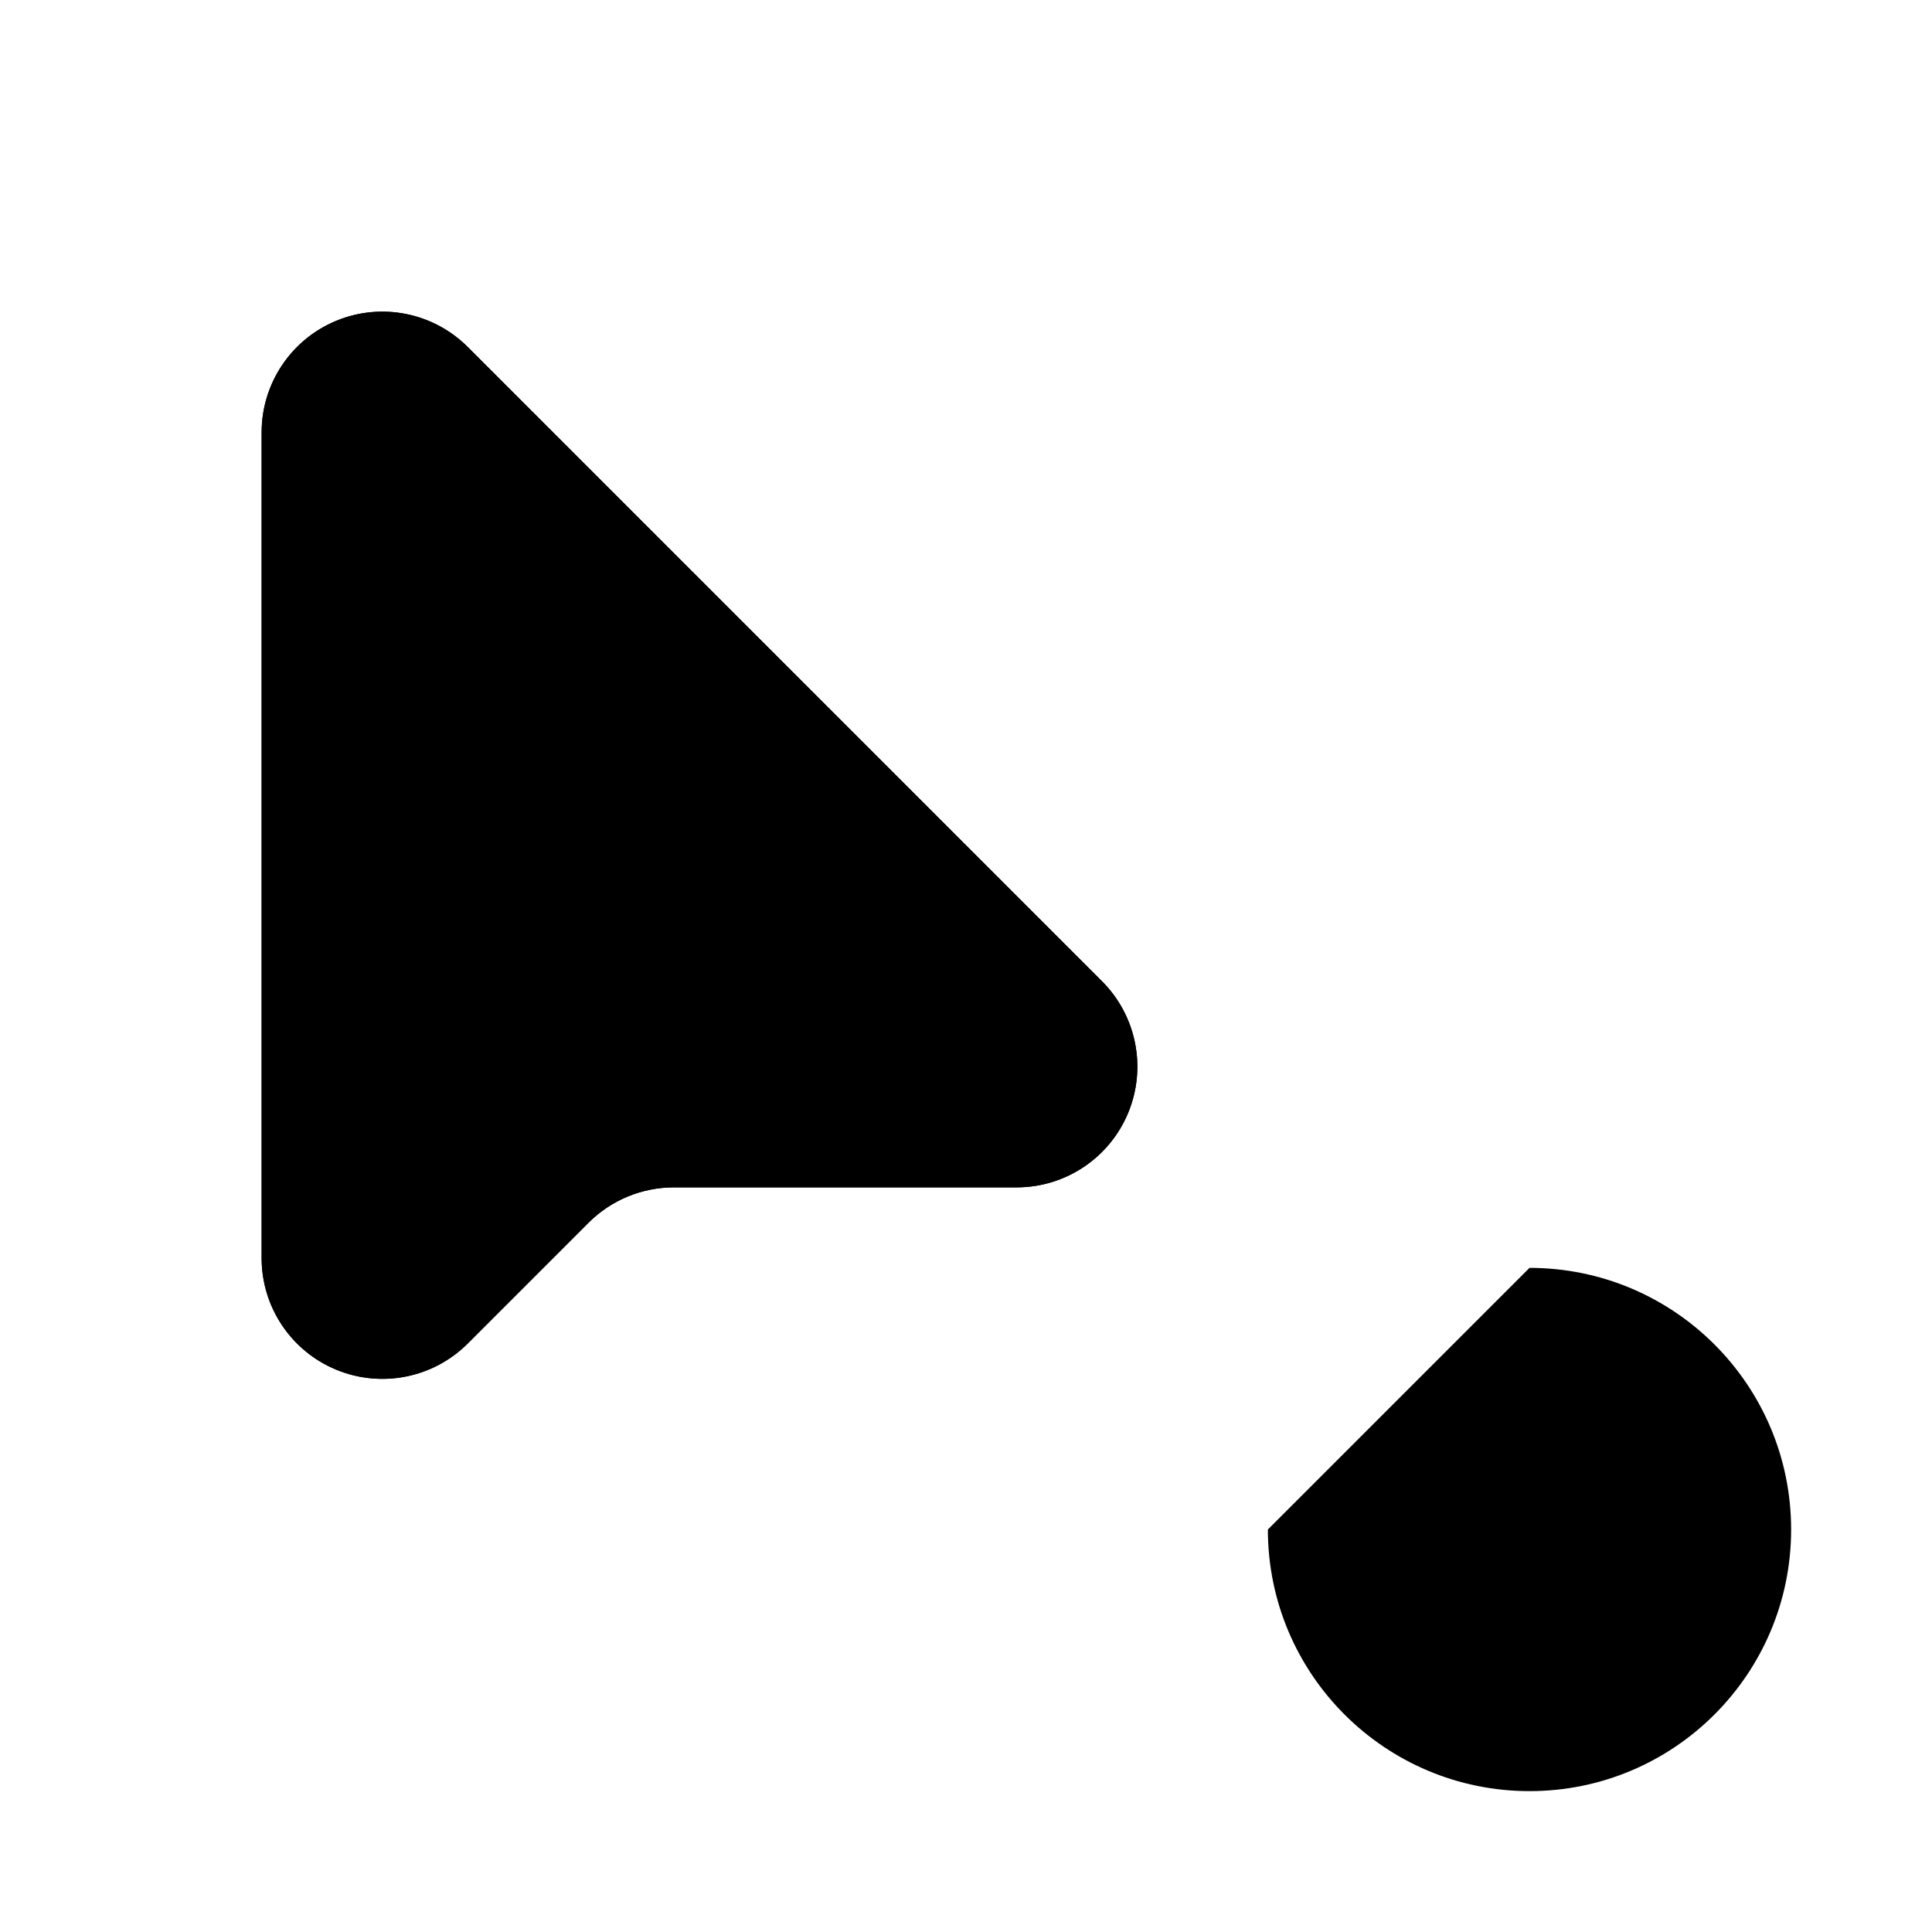
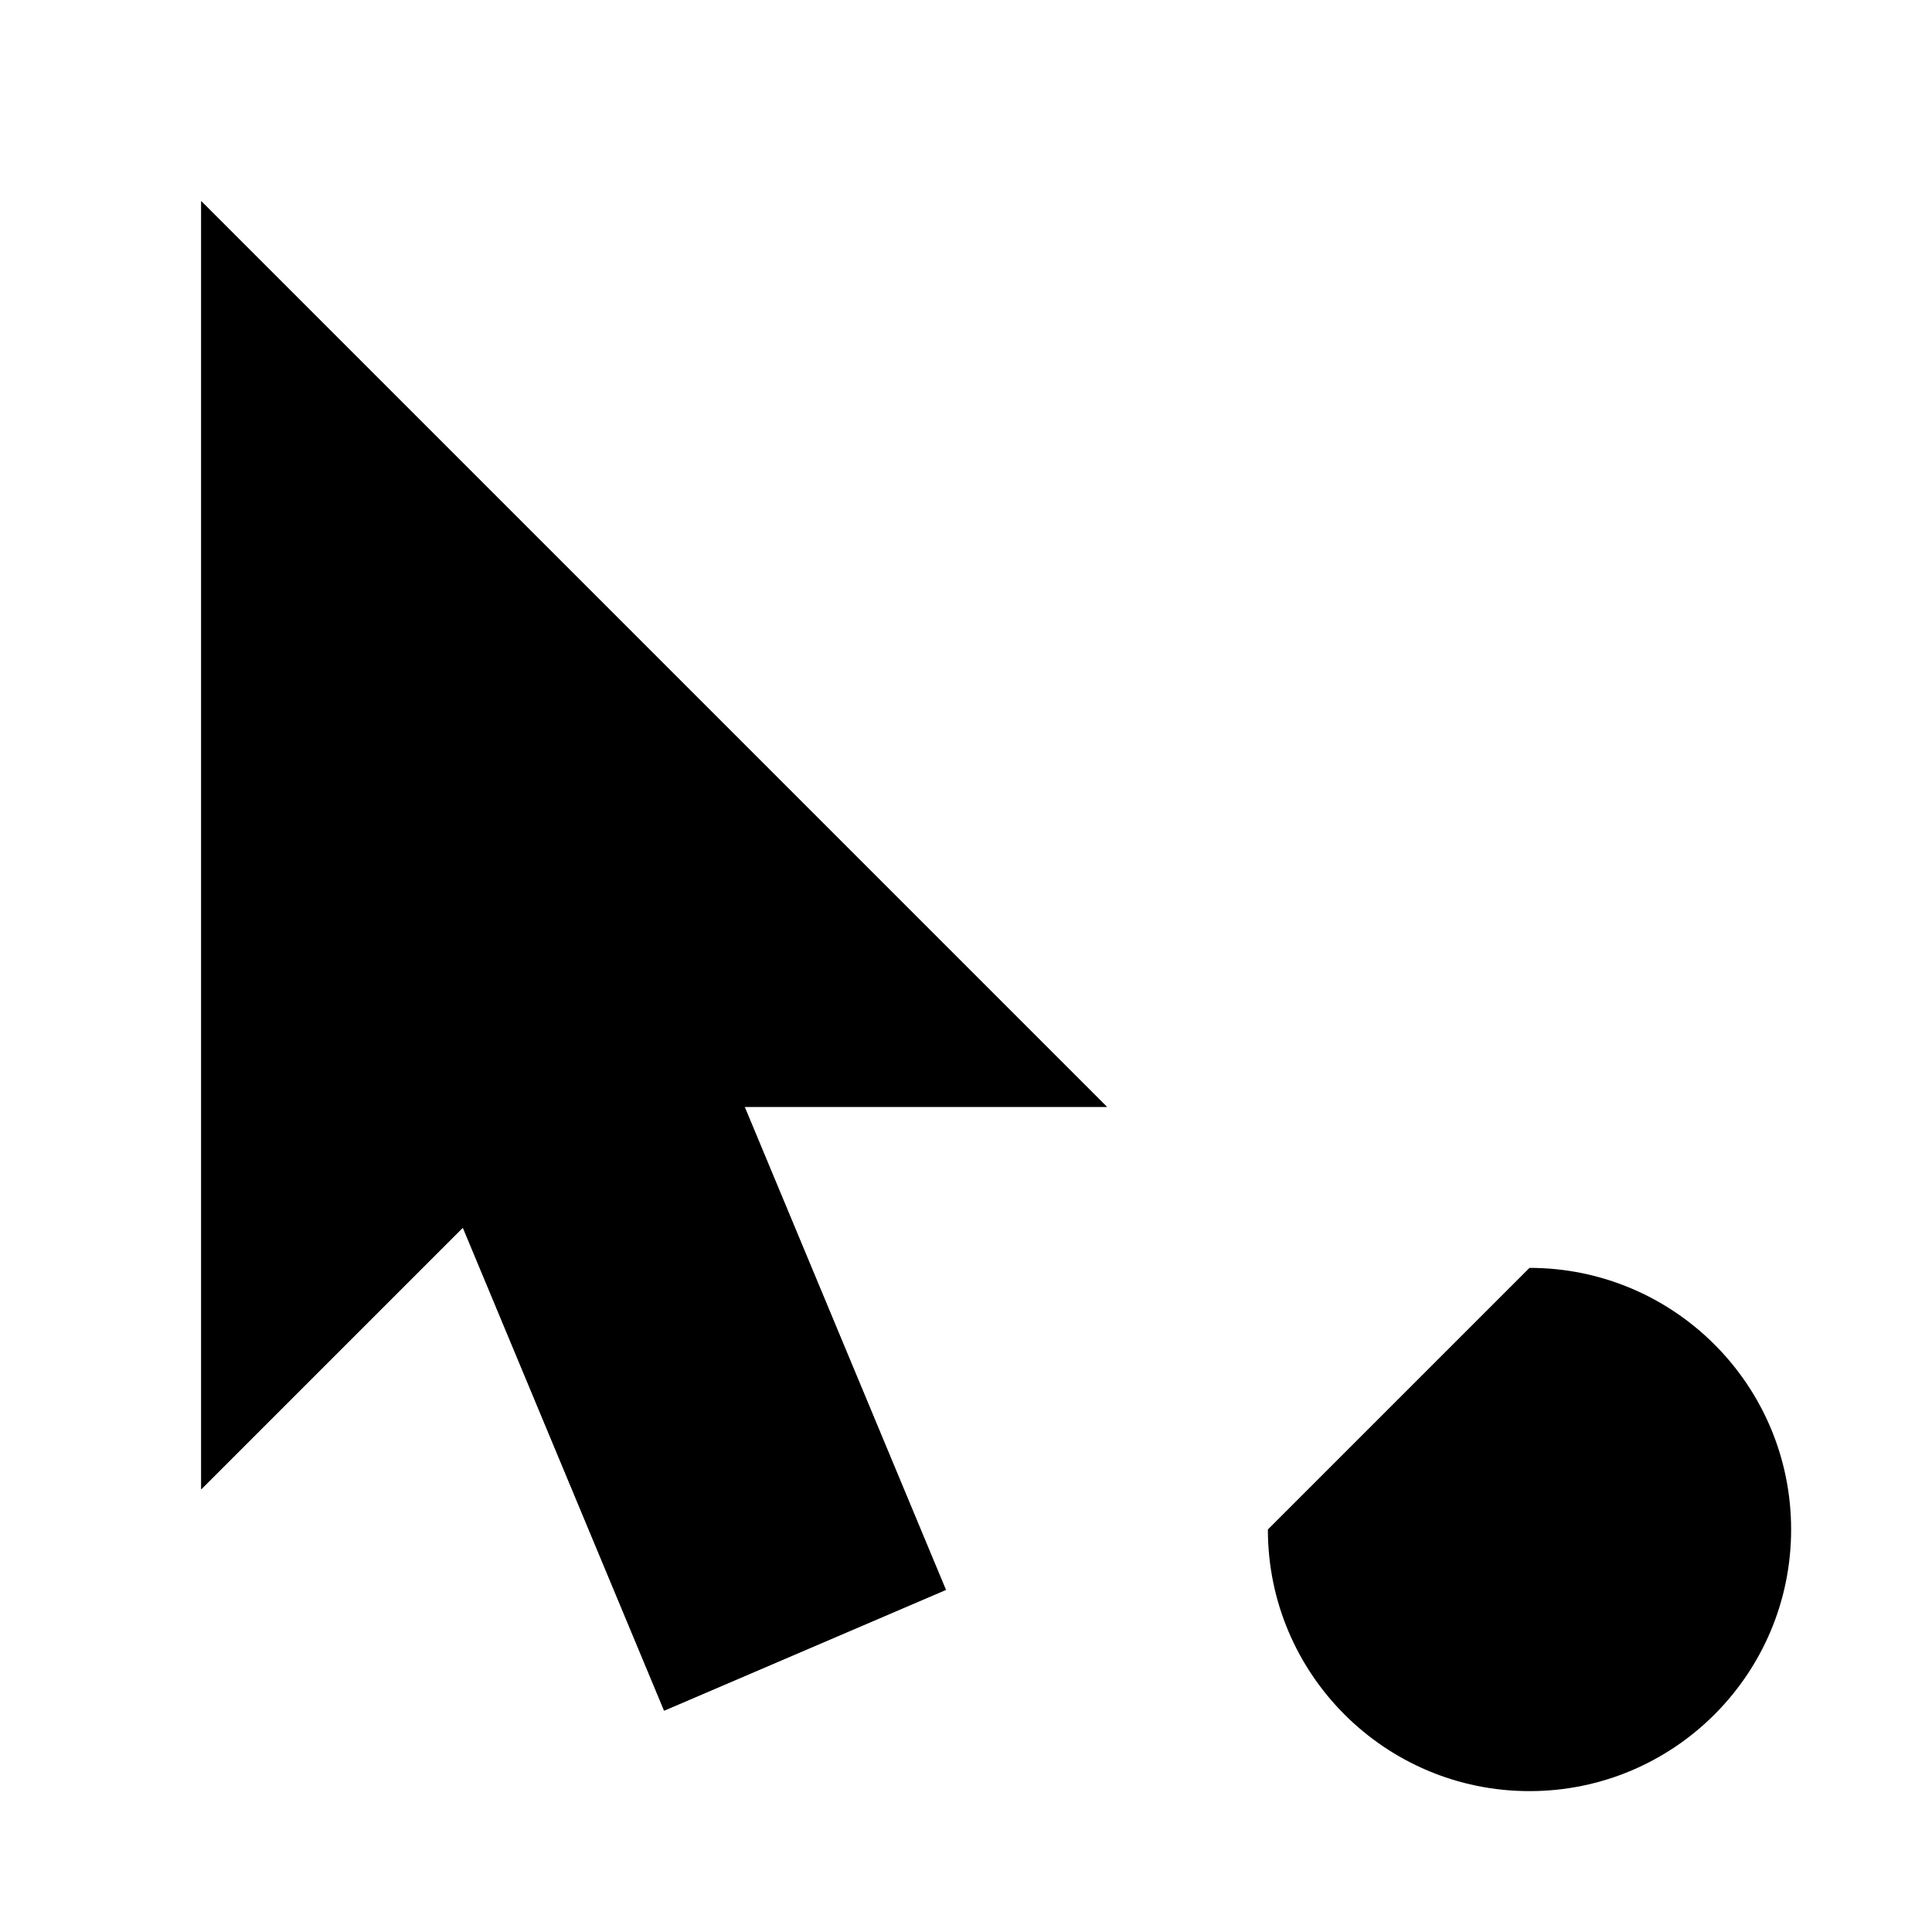
- <svg xmlns="http://www.w3.org/2000/svg" viewBox="0 0 24 24" data-aliases="agent-status working running busy">
-   <path d="M9.75 8.25L13.689 12.189A1.5 1.5 0 0 1 12.629 14.75L8.371 14.75A1.5 1.5 0 0 0 7.311 15.189L5.811 16.689A1.5 1.5 0 0 1 3.25 15.629L3.25 5.371A1.5 1.5 0 0 1 5.811 4.311Z" />
-   <path d="M9.75 8.25L13.689 12.189A1.5 1.5 0 0 1 12.629 14.75L8.371 14.75A1.5 1.5 0 0 0 7.311 15.189L5.811 16.689A1.5 1.5 0 0 1 3.25 15.629L3.25 5.371A1.5 1.5 0 0 1 5.811 4.311Z" data-role="silhouette" />
+ <svg xmlns="http://www.w3.org/2000/svg" viewBox="0 0 24 24" data-waive-angle="The cursor stem follows the arrowhead centreline, between the vertical and diagonal edges." data-aliases="agent-status working running busy">
+   <path d="M2.5 2.5V18.5L5.75 15.25L8.25 21.25L11.75 19.75L9.25 13.75H13.75Z" />
+   <path d="M2.5 2.5V18.5L5.75 15.25L8.25 21.25L11.75 19.75L9.25 13.75H13.75Z" data-role="silhouette" />
  <path d="M19 15.75A3.25 3.25 0 1 1 15.75 19" />
</svg>
